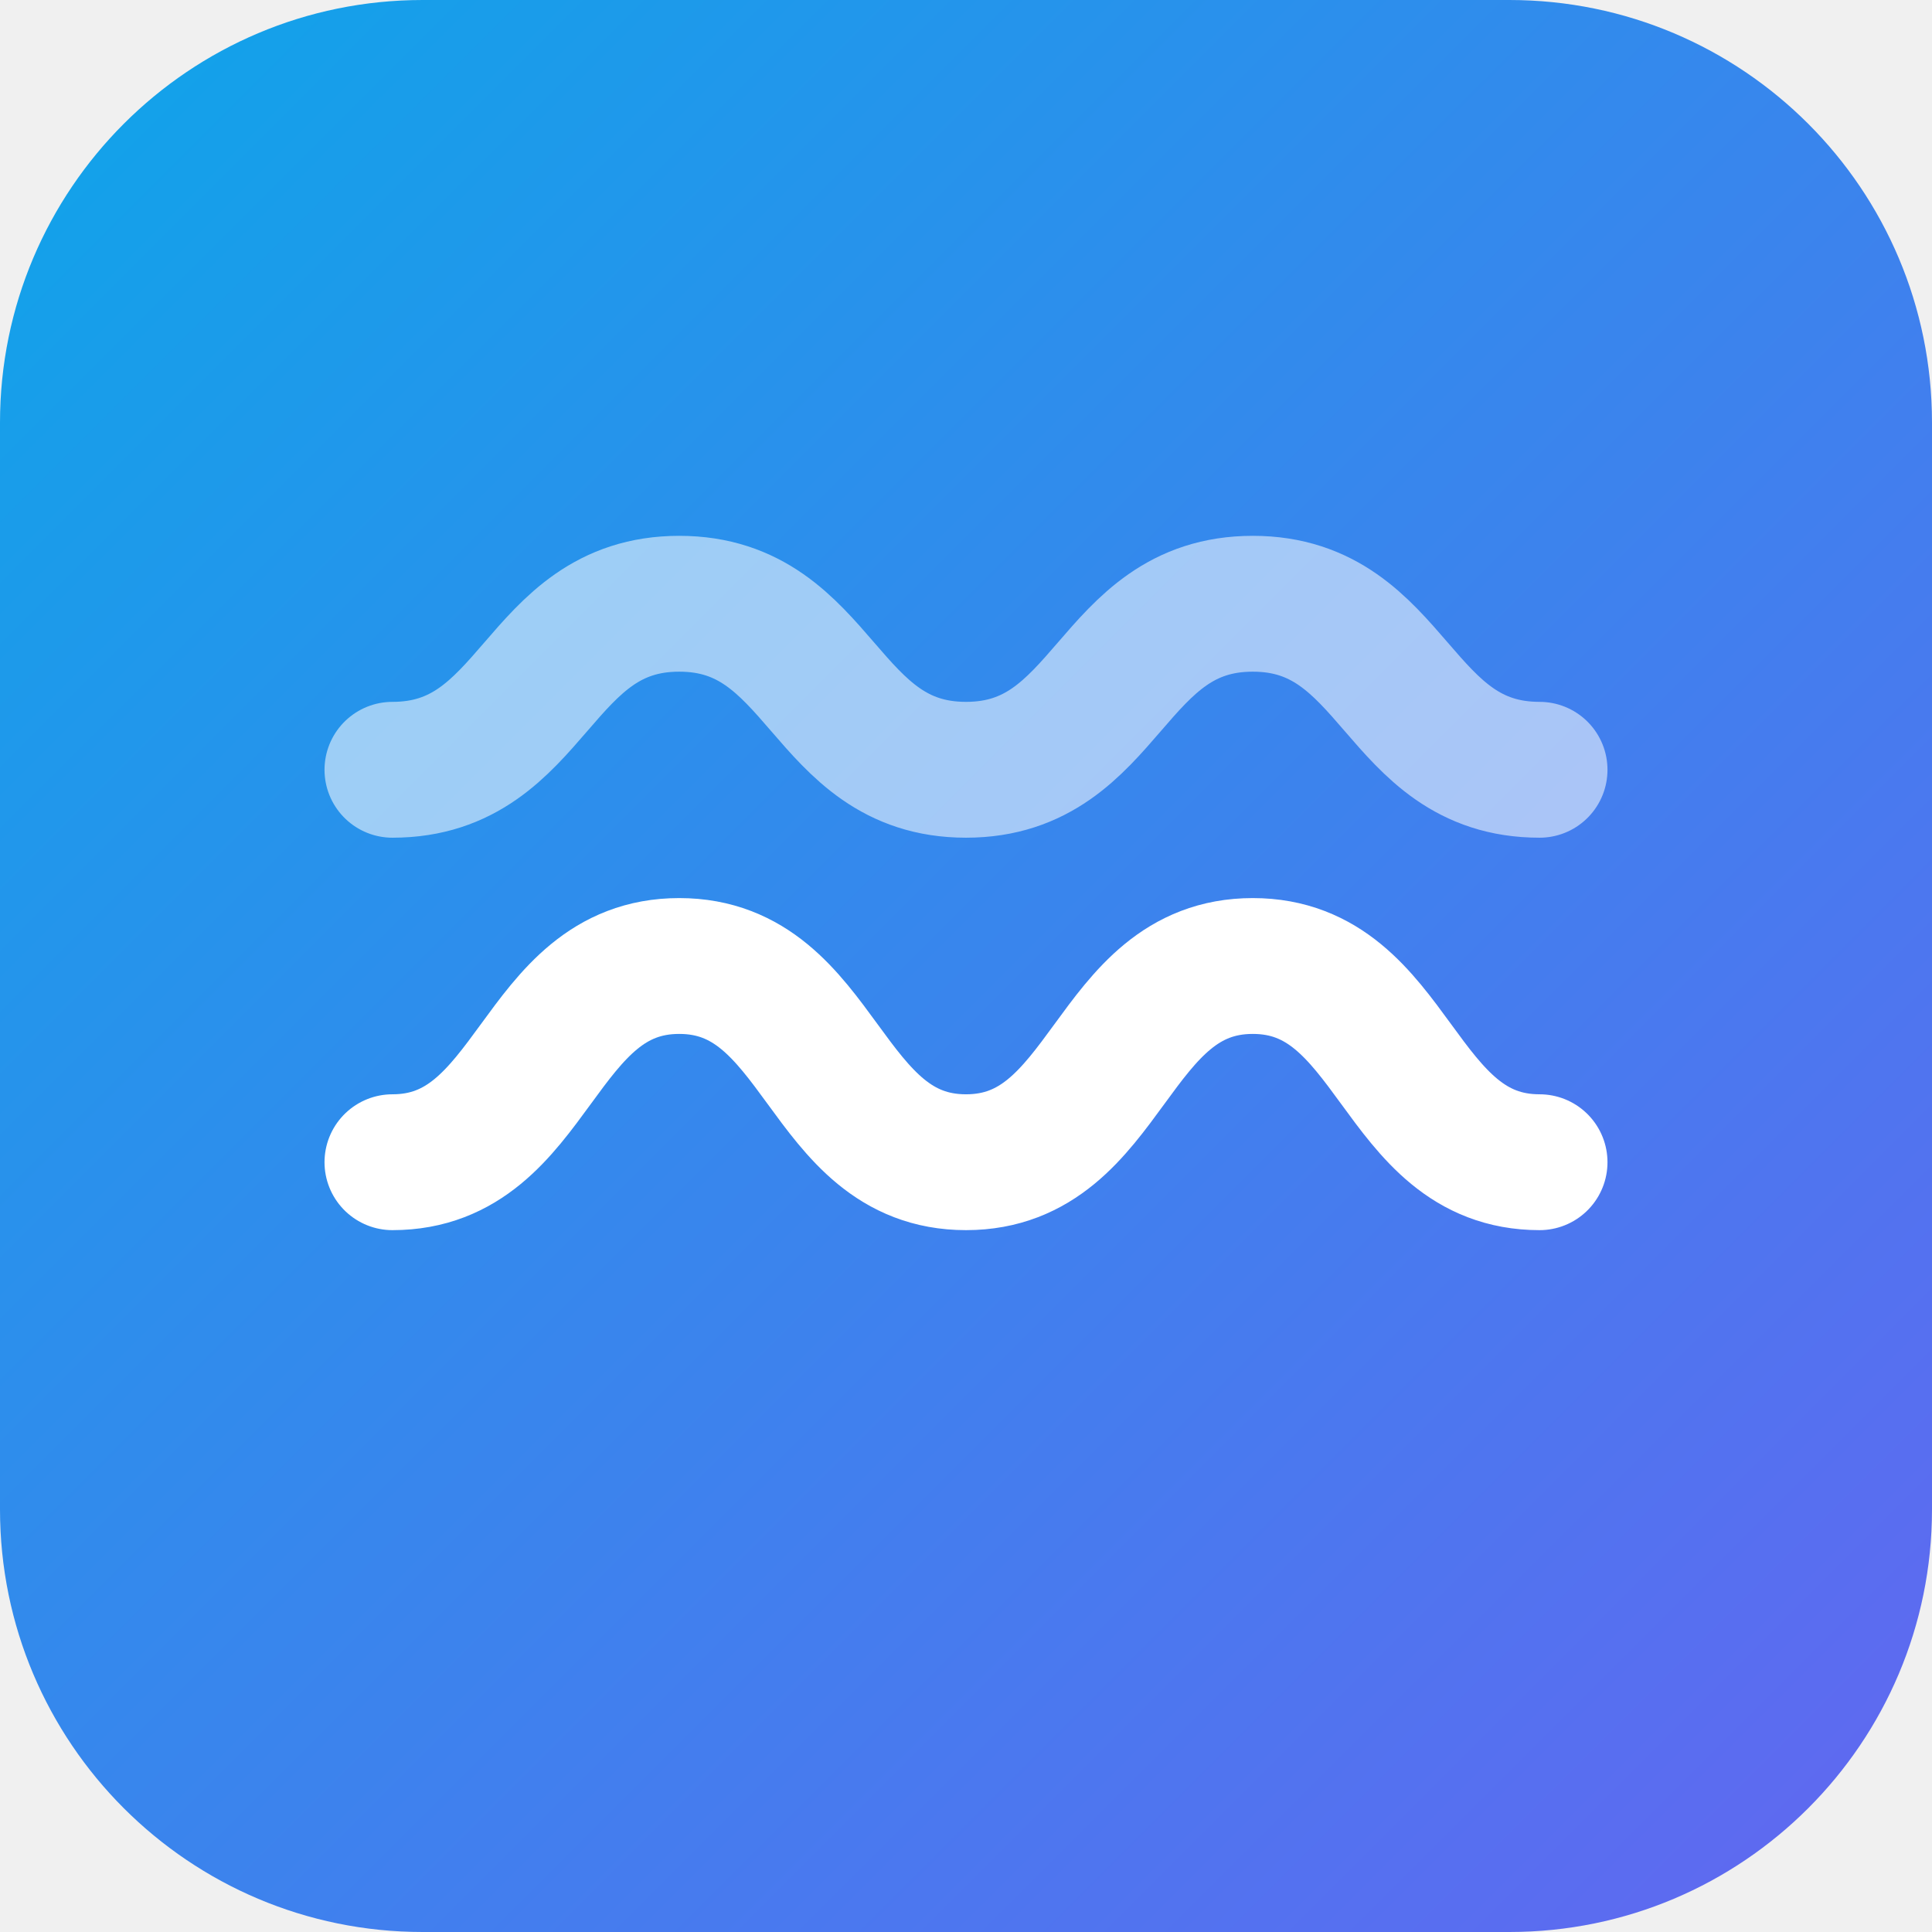
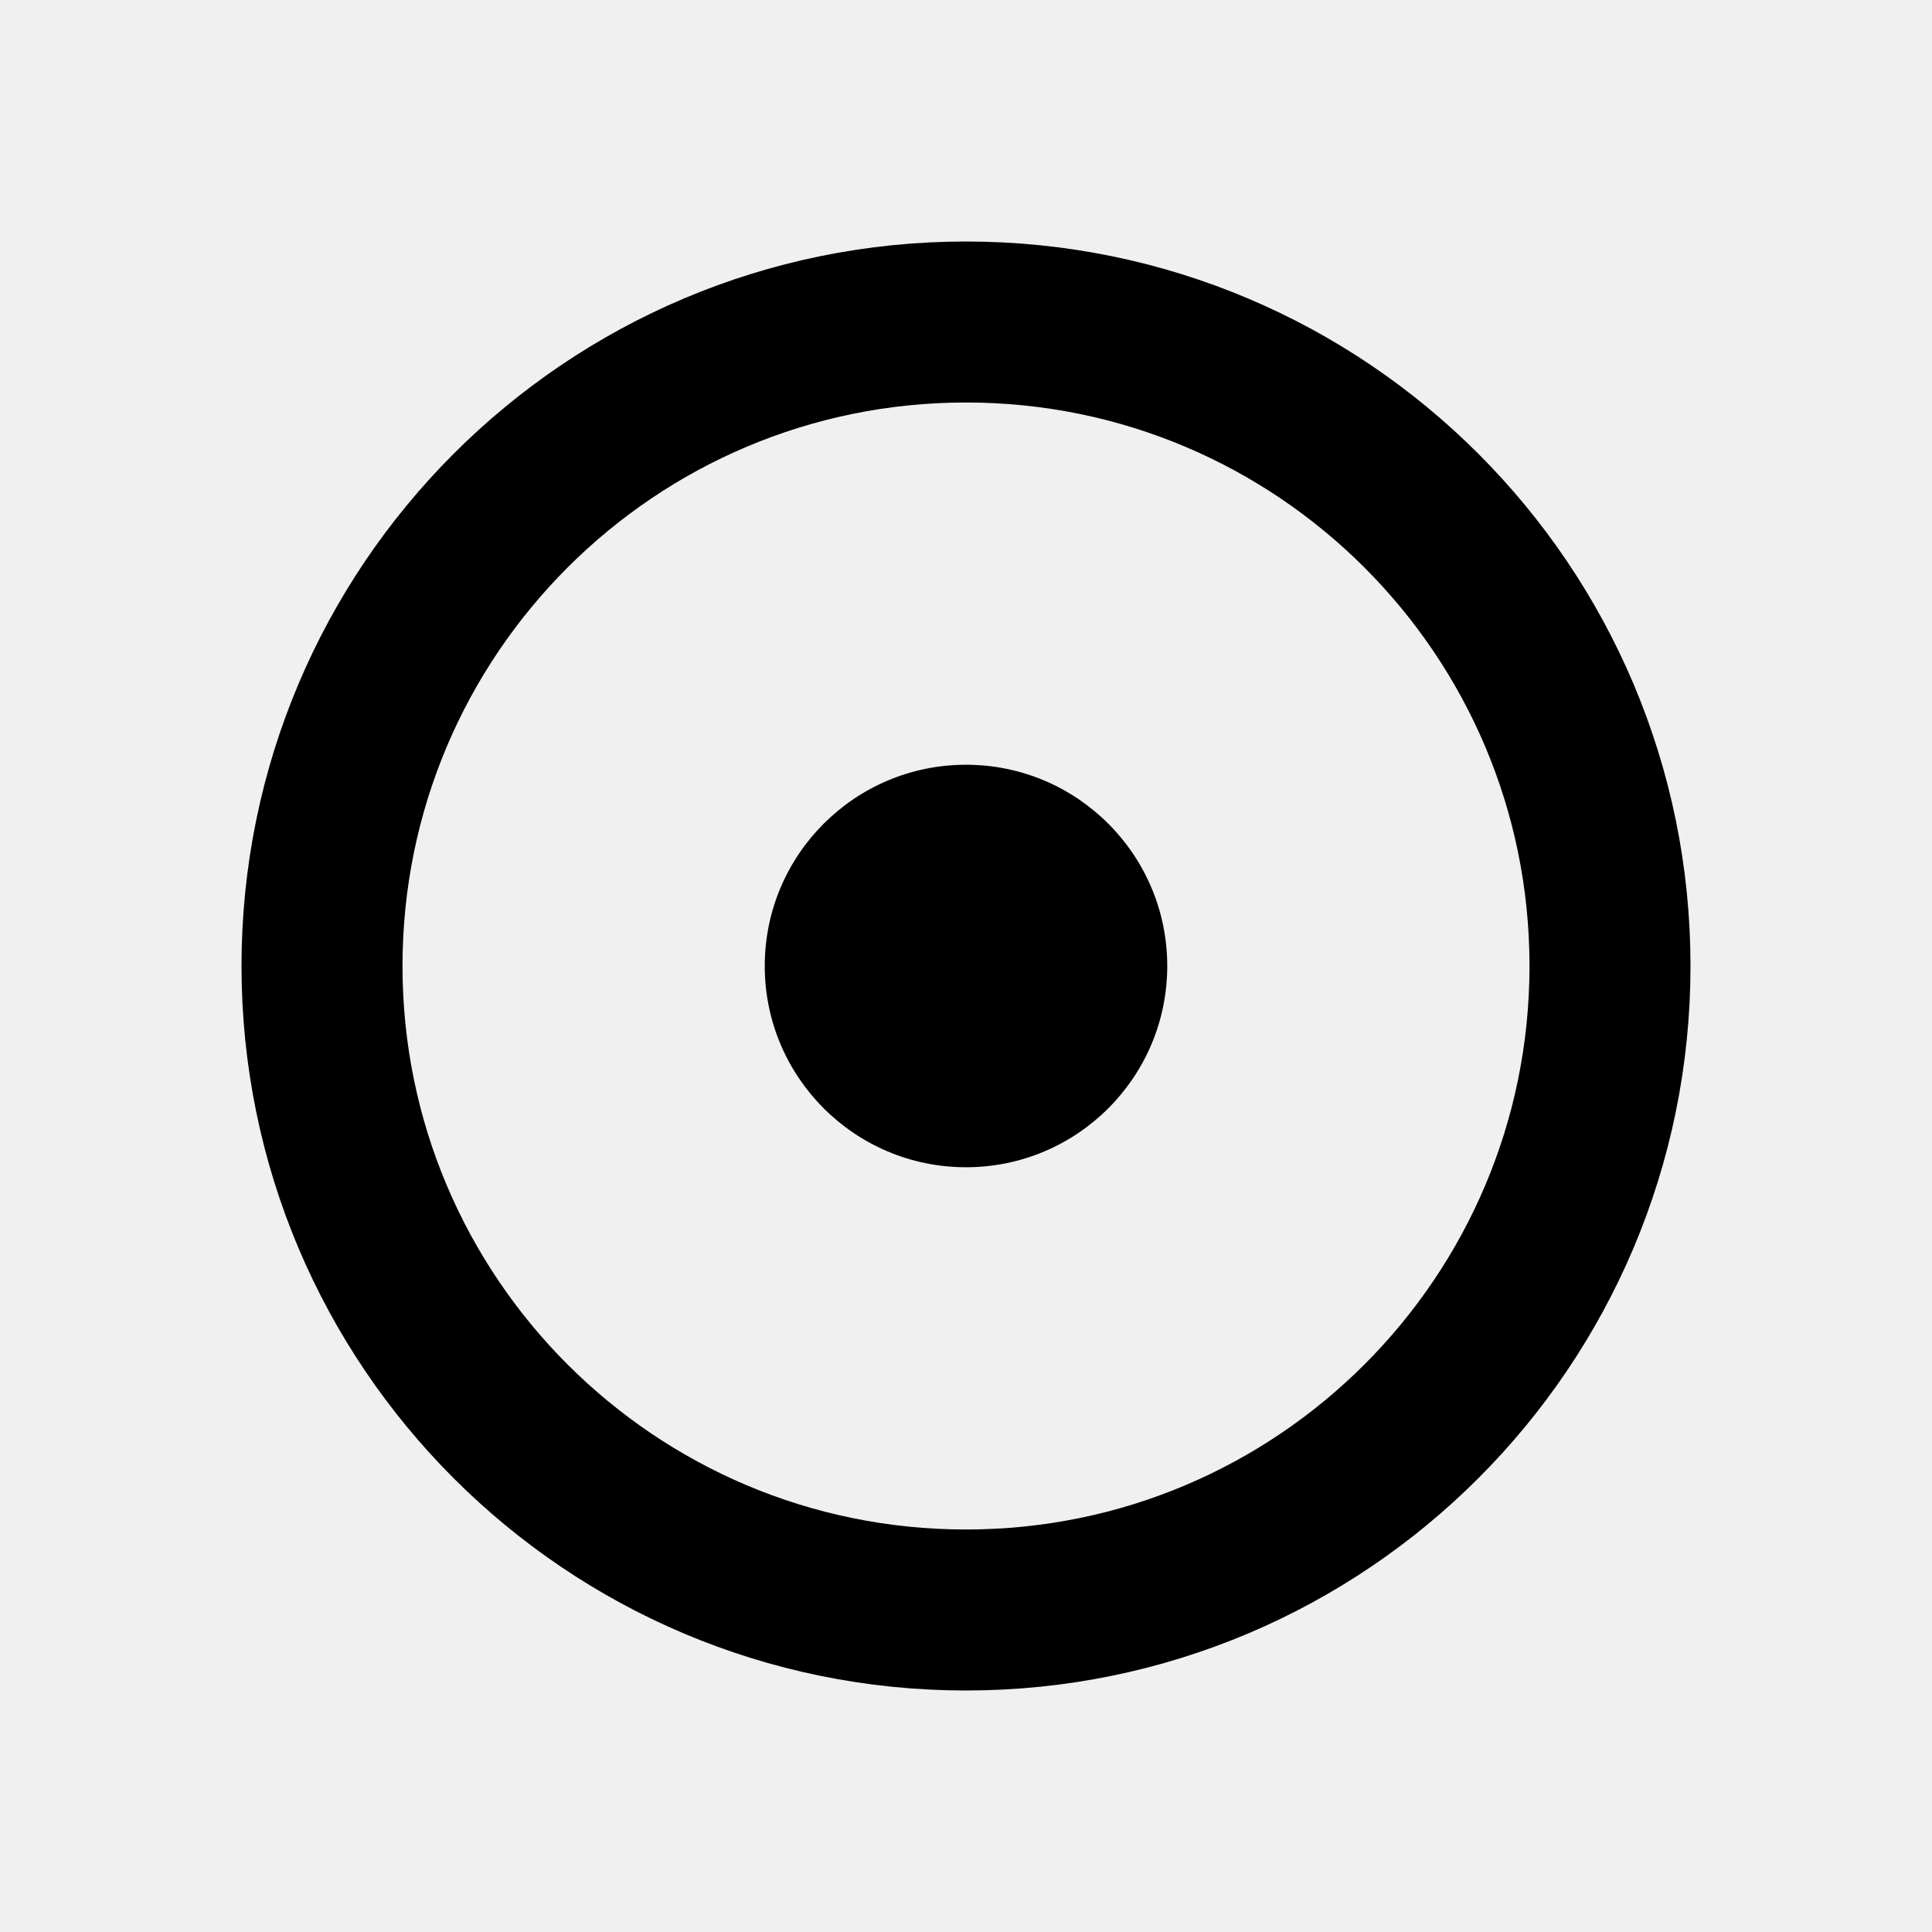
- <svg xmlns="http://www.w3.org/2000/svg" width="64" height="64" viewBox="0 0 64 64" fill="none">
-   <rect width="64" height="64" rx="14" fill="url(#g)" />
-   <path d="M13 38.5c4.75 0 4.75-6.5 9.5-6.5s4.75 6.5 9.5 6.5 4.75-6.5 9.5-6.5 4.75 6.5 9.5 6.5" stroke="#fff" stroke-width="4.5" stroke-linecap="round" />
-   <path d="M13 25.5c4.75 0 4.75-5.5 9.5-5.5s4.75 5.5 9.5 5.5 4.75-5.5 9.5-5.5 4.75 5.5 9.5 5.5" stroke="#fff" stroke-width="4.5" stroke-linecap="round" opacity="0.55" />
-   <defs>
-     <linearGradient id="g" x1="0" y1="0" x2="64" y2="64" gradientUnits="userSpaceOnUse">
-       <stop stop-color="#0EA5E9" />
-       <stop offset="1" stop-color="#6366F1" />
-     </linearGradient>
-   </defs>
+ <svg xmlns="http://www.w3.org/2000/svg" width="64" height="64" viewBox="0 0 24 24" fill="none">
+   <style>
+     .ring { stroke: #000; }
+     .dot { fill: #000; }
+     @media (prefers-color-scheme: dark) {
+       .ring { stroke: #fff; }
+       .dot { fill: #fff; }
+     }
+   </style>
+   <circle class="ring" cx="12" cy="12" r="8" stroke-width="2" />
+   <circle class="dot" cx="12" cy="12" r="2.5" />
</svg>
